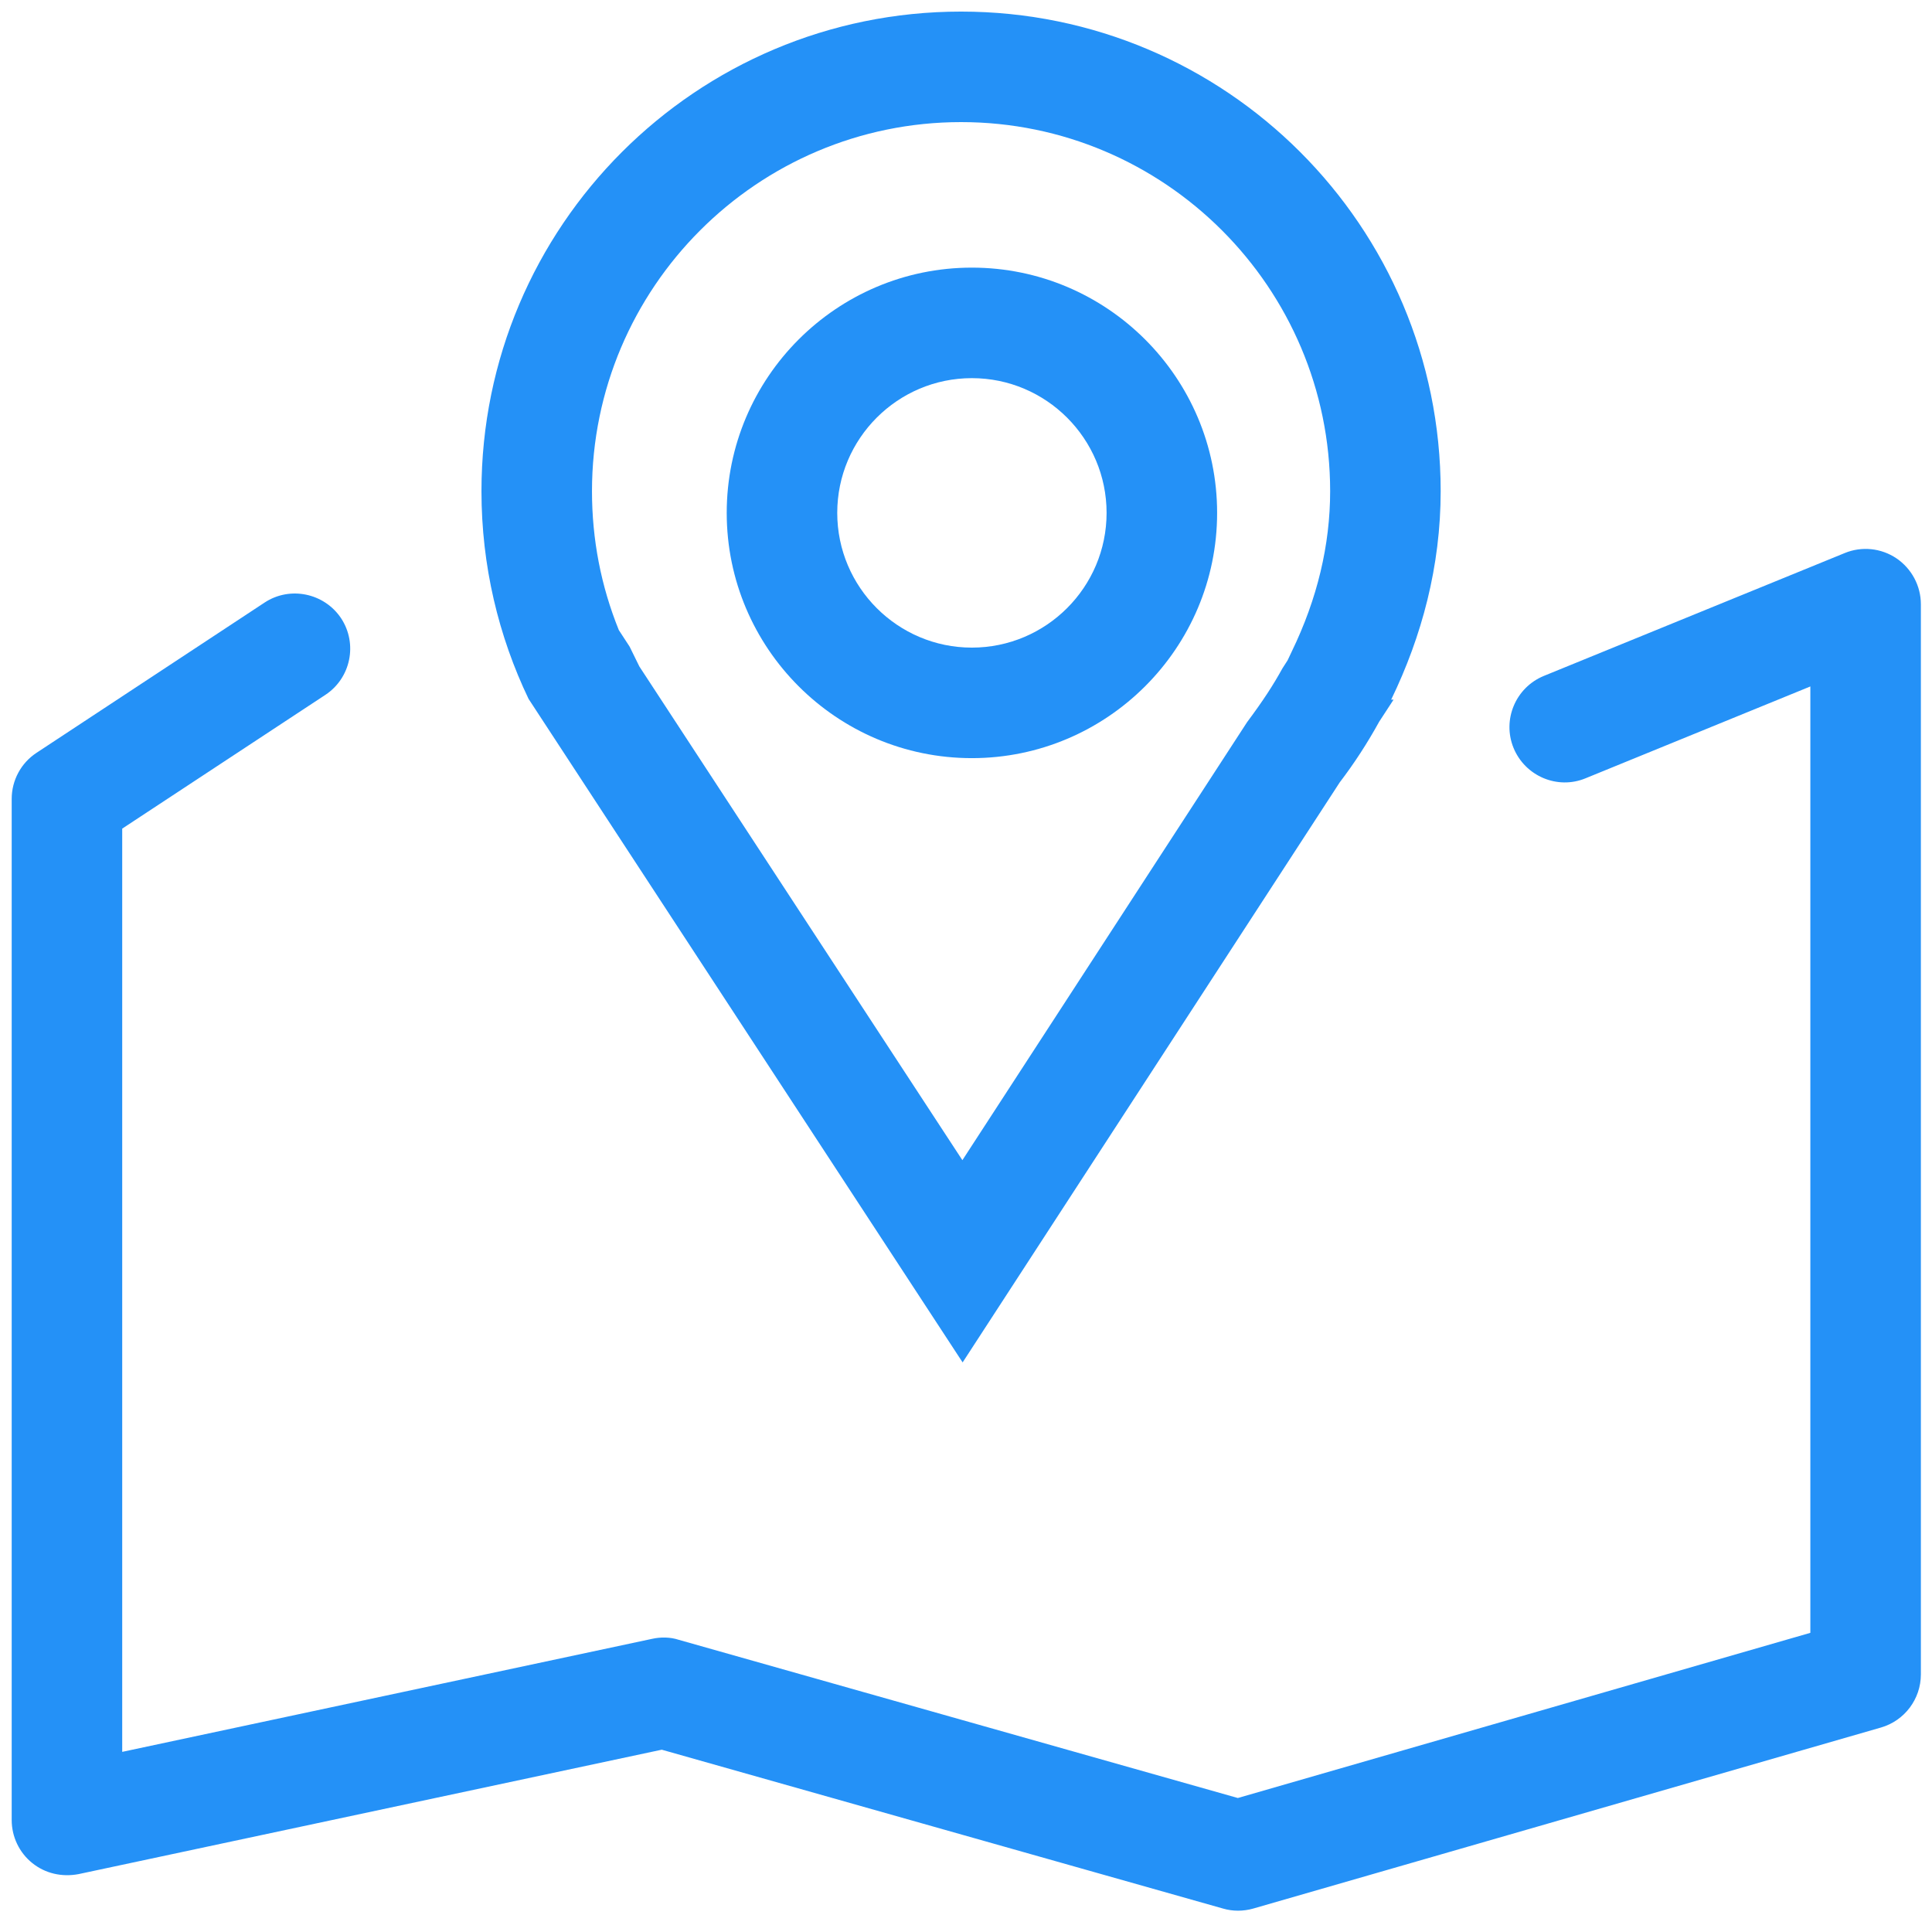
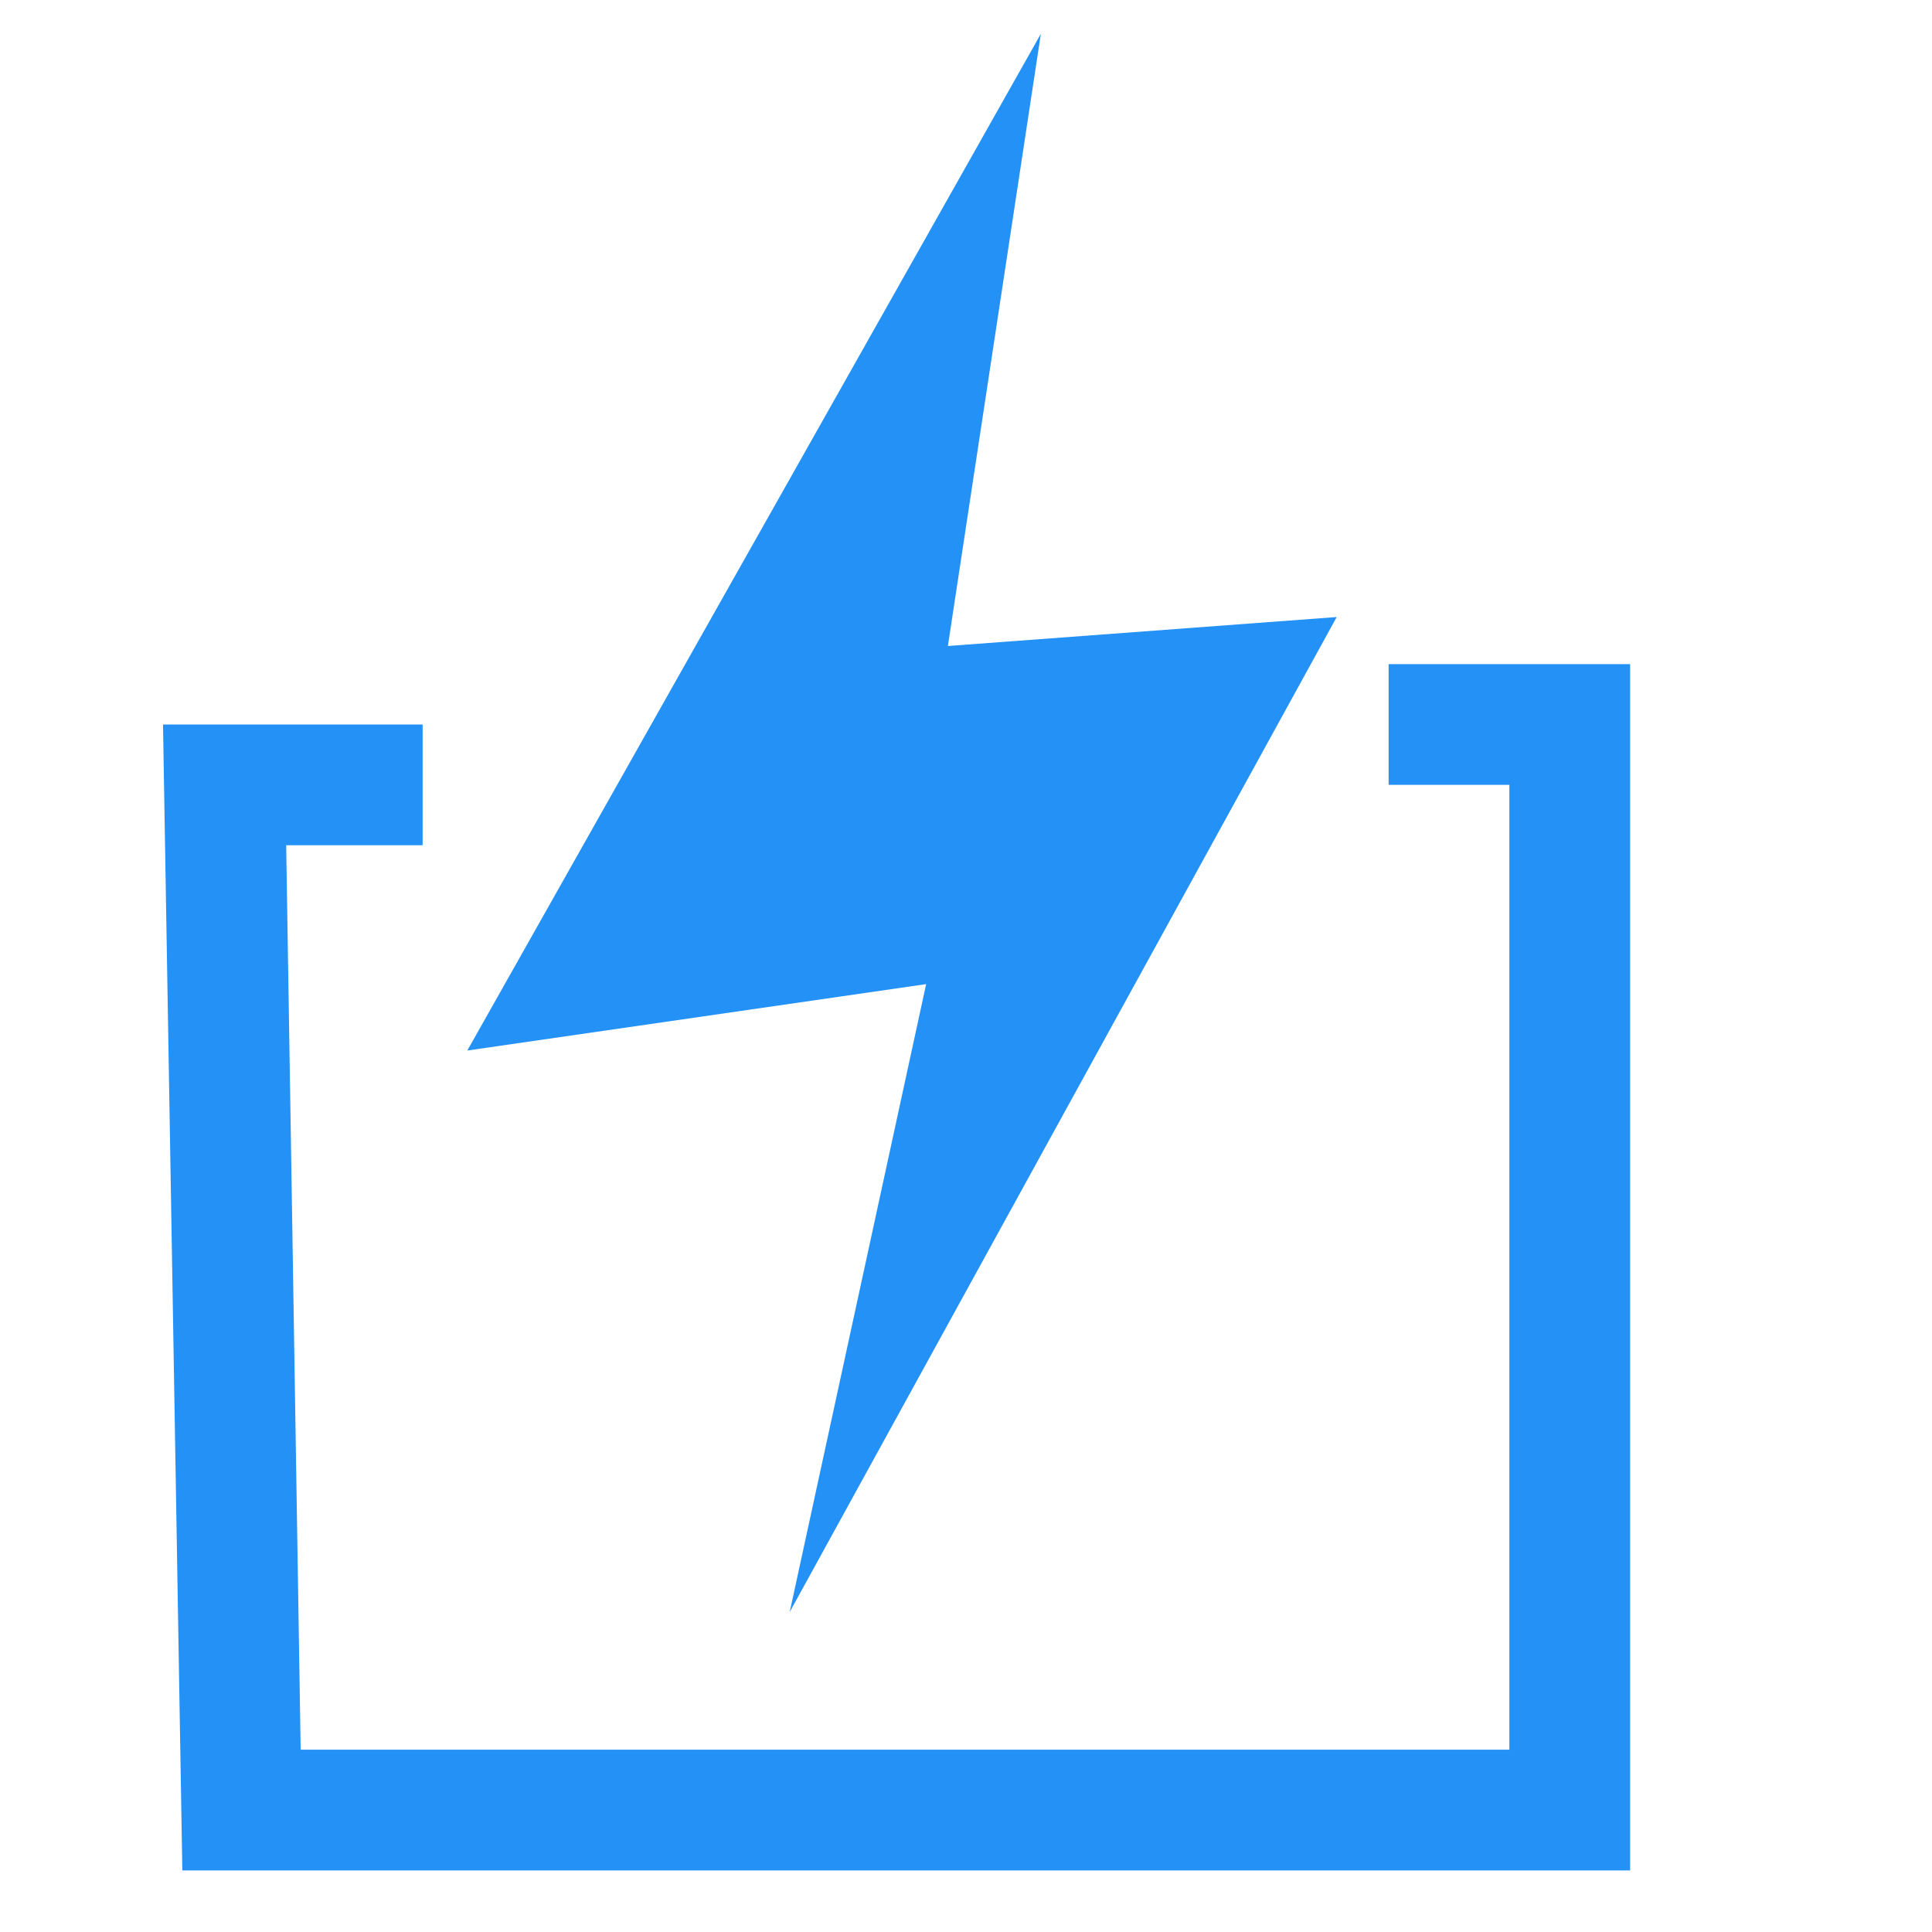
- <svg xmlns="http://www.w3.org/2000/svg" t="1539244880759" class="icon" style="" viewBox="0 0 1024 1024" version="1.1" p-id="6160" width="200" height="200">
+ <svg xmlns="http://www.w3.org/2000/svg" id="图层_1" data-name="图层 1" viewBox="0 0 16 16">
  <defs>
-     <style type="text/css" />
+     <style>.cls-1,.cls-2{fill:#2491f7;}.cls-1{fill-rule:evenodd;}</style>
  </defs>
-   <path d="M509.387 64.717c107.878 0 195.619 87.739 195.619 195.622 0 28.463-6.796 57.049-20.33 84.944l-2.222 4.701-2.733 4.255c-4.83 8.772-10.168 17.027-18.746 28.529L510.085 614.921 338.863 353.223l-5.148-10.482-5.718-8.768c-9.466-23.381-14.232-48.096-14.232-73.634C313.766 152.456 401.504 64.717 509.387 64.717M509.387 6.14c-140.413 0-254.199 113.787-254.199 254.201 0 39.453 9.021 76.873 25.032 110.23 0.061 0.065 0.192 0.127 0.192 0.254l229.799 351.282 199.878-307.443c7.752-10.166 14.675-20.839 20.904-32.148l7.625-11.69-1.27 0c16.264-33.545 26.238-70.715 26.238-110.483C763.585 119.926 649.794 6.14 509.387 6.14L509.387 6.14z" p-id="6161" fill="#2491F7" />
-   <path d="M515.103 401.829c-71.667 0-129.926-58.324-129.926-129.991 0-71.666 58.259-129.99 129.926-129.99 71.666 0 129.994 58.324 129.994 129.99C645.097 343.504 586.769 401.829 515.103 401.829zM515.103 200.426c-39.327 0-71.347 32.021-71.347 71.412 0 39.391 32.021 71.412 71.347 71.412 39.39 0 71.411-32.021 71.411-71.412C586.515 232.448 554.493 200.426 515.103 200.426z" p-id="6162" fill="#2491F7" />
-   <path d="M656.149 1012.706c-2.666 0-5.338-0.377-7.942-1.139L350.742 927.377 41.586 993.328c-8.768 1.648-17.597-0.315-24.524-5.905-6.862-5.529-10.862-13.917-10.862-22.748L6.2 423.43c0-9.846 4.952-19.06 13.216-24.462l120.837-79.606c13.407-8.833 31.578-5.083 40.538 8.325 8.895 13.53 5.144 31.701-8.325 40.596L64.774 439.187l0 489.338 280.885-59.915c4.574-1.016 9.591-0.948 14.043 0.509l296.383 83.864 303.438-87.546L959.523 363.835l-119.128 48.667c-14.862 6.164-32.021-1.083-38.182-16.076-6.1-14.928 1.078-32.021 16.072-38.182l159.473-65.12c8.958-3.689 19.25-2.673 27.383 2.795 8.067 5.459 12.96 14.609 12.96 24.331L1018.101 887.486c0 13.024-8.641 24.52-21.158 28.14l-332.665 95.941C661.615 1012.329 658.882 1012.706 656.149 1012.706z" p-id="6163" fill="#2491F7" />
+   <polygon class="cls-1" points="8.62 0.28 3.87 8.7 7.67 8.15 6.54 13.35 11.07 5.11 7.85 5.35 8.62 0.28" />
+   <polygon class="cls-2" points="13.5 15.49 1.51 15.49 1.35 6 3.5 6 3.5 7 2.37 7 2.49 14.49 12.5 14.49 12.5 6.5 11.5 6.5 11.5 5.5 13.5 5.5 13.5 15.49" />
</svg>
